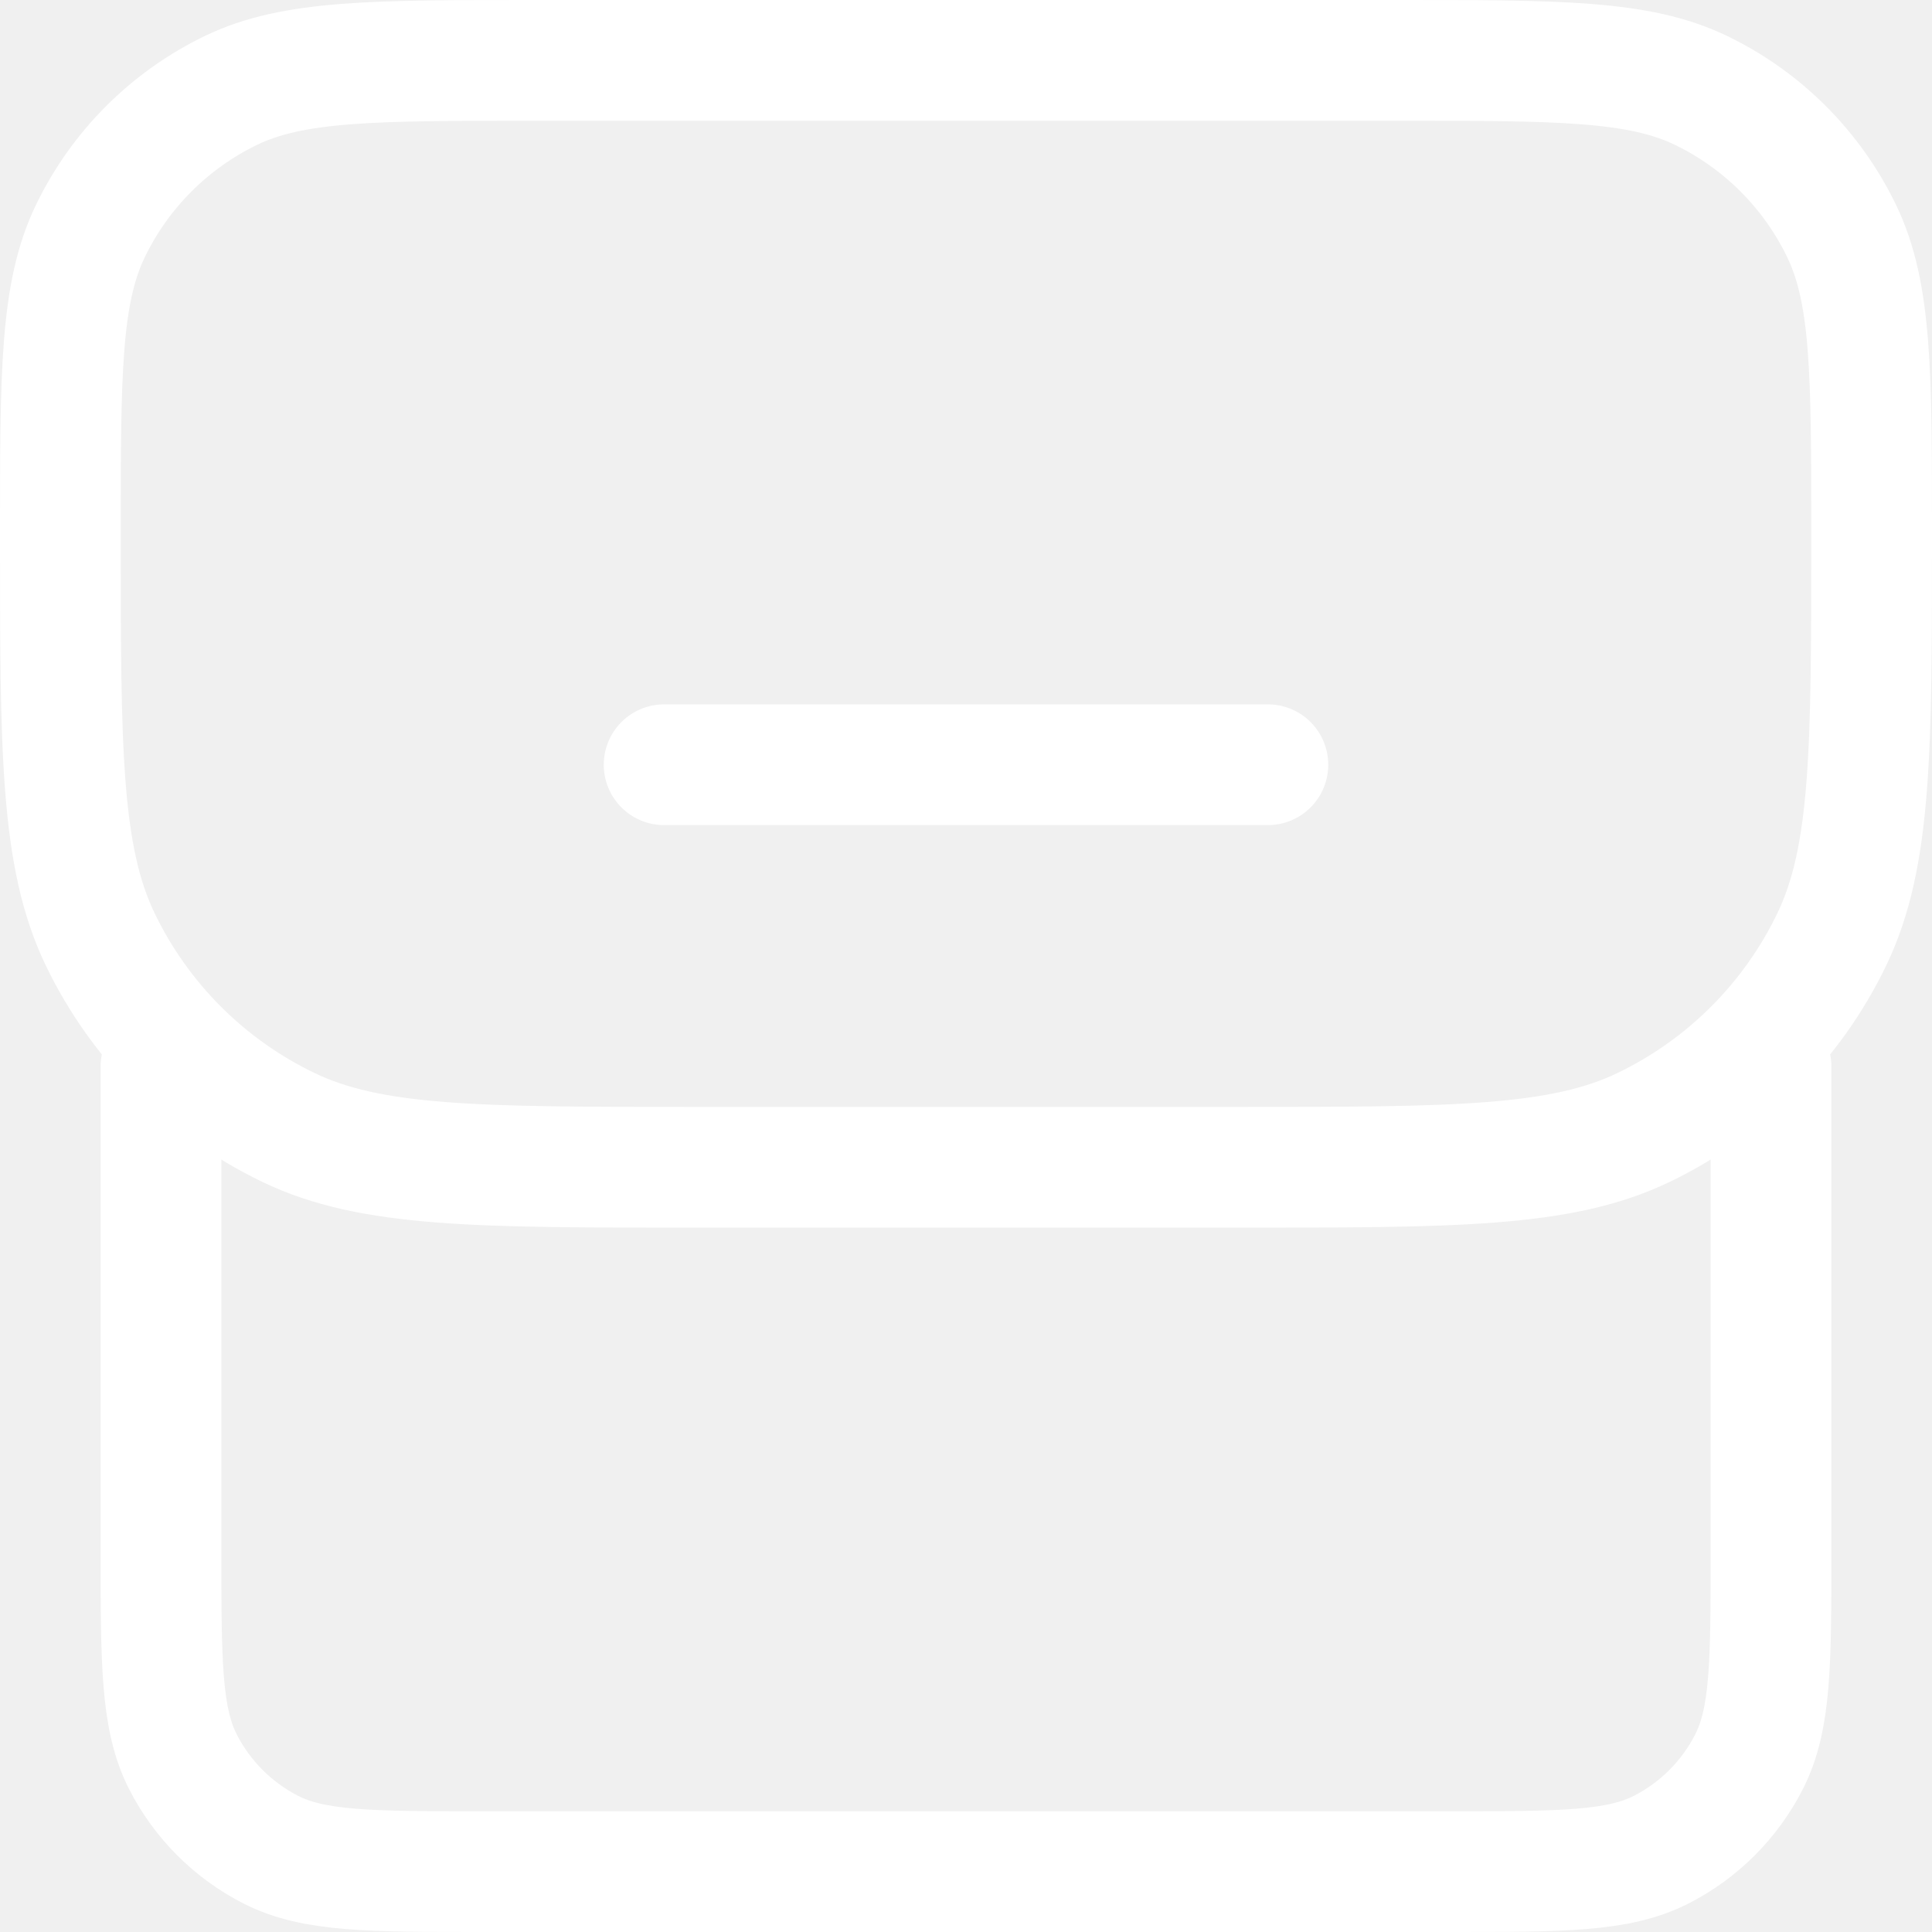
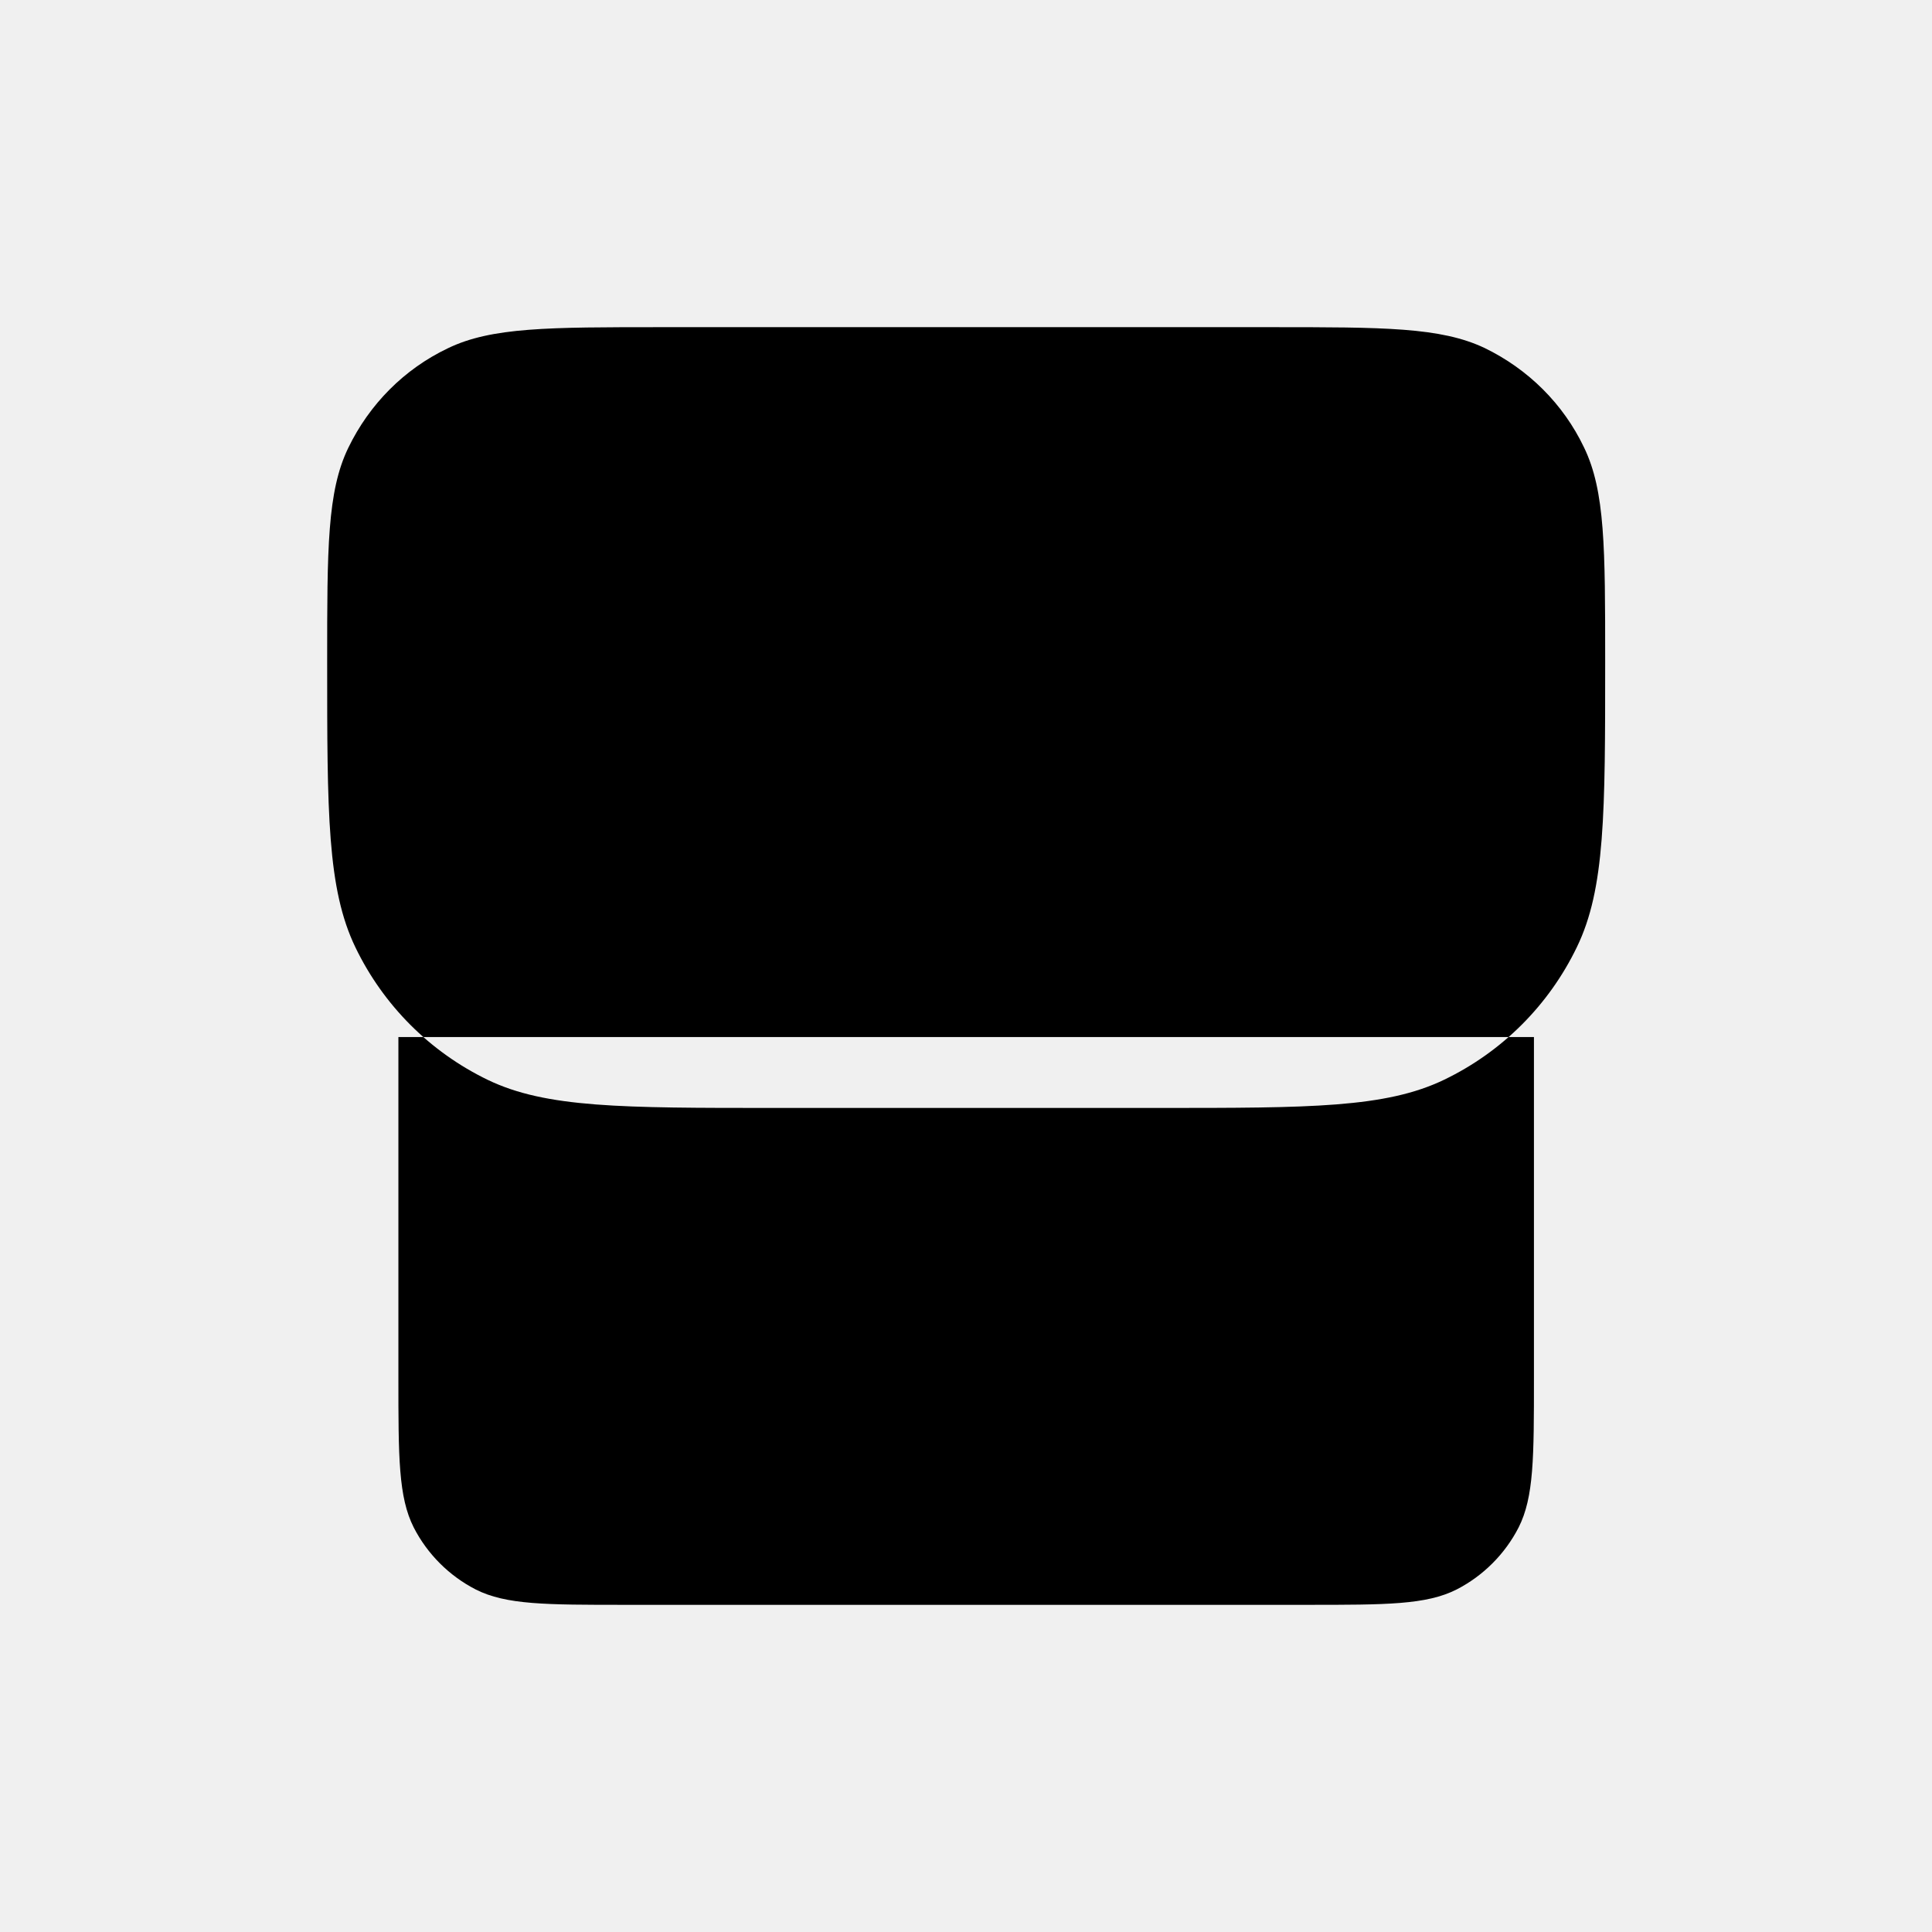
- <svg xmlns="http://www.w3.org/2000/svg" width="40" height="40" viewBox="0 0 40 40" fill="none">
-   <path d="M36.667 22.083V32.083C36.667 34.417 36.667 35.584 36.212 36.475C35.813 37.259 35.176 37.896 34.392 38.296C33.5 38.75 32.334 38.75 30 38.75H10C7.666 38.75 6.5 38.75 5.608 38.296C4.824 37.896 4.187 37.259 3.787 36.475C3.333 35.584 3.333 34.417 3.333 32.083V22.083M13.75 15.833H26.25M14.345 24.167H25.655C30.097 24.167 32.319 24.167 34.032 23.341C35.733 22.522 37.106 21.15 37.925 19.449C38.75 17.735 38.75 15.514 38.75 11.071C38.75 7.739 38.75 6.073 38.131 4.788C37.517 3.513 36.487 2.483 35.212 1.869C33.926 1.25 32.261 1.25 28.929 1.25H11.071C7.739 1.25 6.073 1.25 4.788 1.869C3.513 2.483 2.483 3.513 1.869 4.788C1.25 6.073 1.25 7.739 1.25 11.071C1.25 15.514 1.25 17.735 2.075 19.449C2.894 21.15 4.267 22.522 5.968 23.341C7.681 24.167 9.903 24.167 14.345 24.167Z" stroke="white" stroke-width="2.5" stroke-linecap="round" stroke-linejoin="round" />
+ <svg xmlns="http://www.w3.org/2000/svg" version="1.1" id="레이어_1" x="0px" y="0px" viewBox="0 0 56.69 56.69" style="enable-background:new 0 0 56.69 56.69;" xml:space="preserve">
+   <path stoke-width="10" d="M45.01,30.43v10c0,2.33,0,3.5-0.45,4.39c-0.4,0.78-1.04,1.42-1.82,1.82c-0.89,0.45-2.06,0.45-4.39,0.45h-20  c-2.33,0-3.5,0-4.39-0.45c-0.78-0.4-1.42-1.04-1.82-1.82c-0.45-0.89-0.45-2.06-0.45-4.39v-10 M22.1,24.18h12.5 M22.69,32.51H34  c4.44,0,6.66,0,8.38-0.83c1.7-0.82,3.07-2.19,3.89-3.89c0.83-1.71,0.83-3.93,0.83-8.38c0-3.33,0-5-0.62-6.28  c-0.61-1.28-1.64-2.3-2.92-2.92C42.27,9.6,40.61,9.6,37.28,9.6H19.42c-3.33,0-5,0-6.28,0.62c-1.28,0.61-2.3,1.64-2.92,2.92  C9.6,14.42,9.6,16.09,9.6,19.42c0,4.44,0,6.66,0.83,8.38c0.82,1.7,2.19,3.07,3.89,3.89C16.03,32.51,18.25,32.51,22.69,32.51z" />
</svg>
